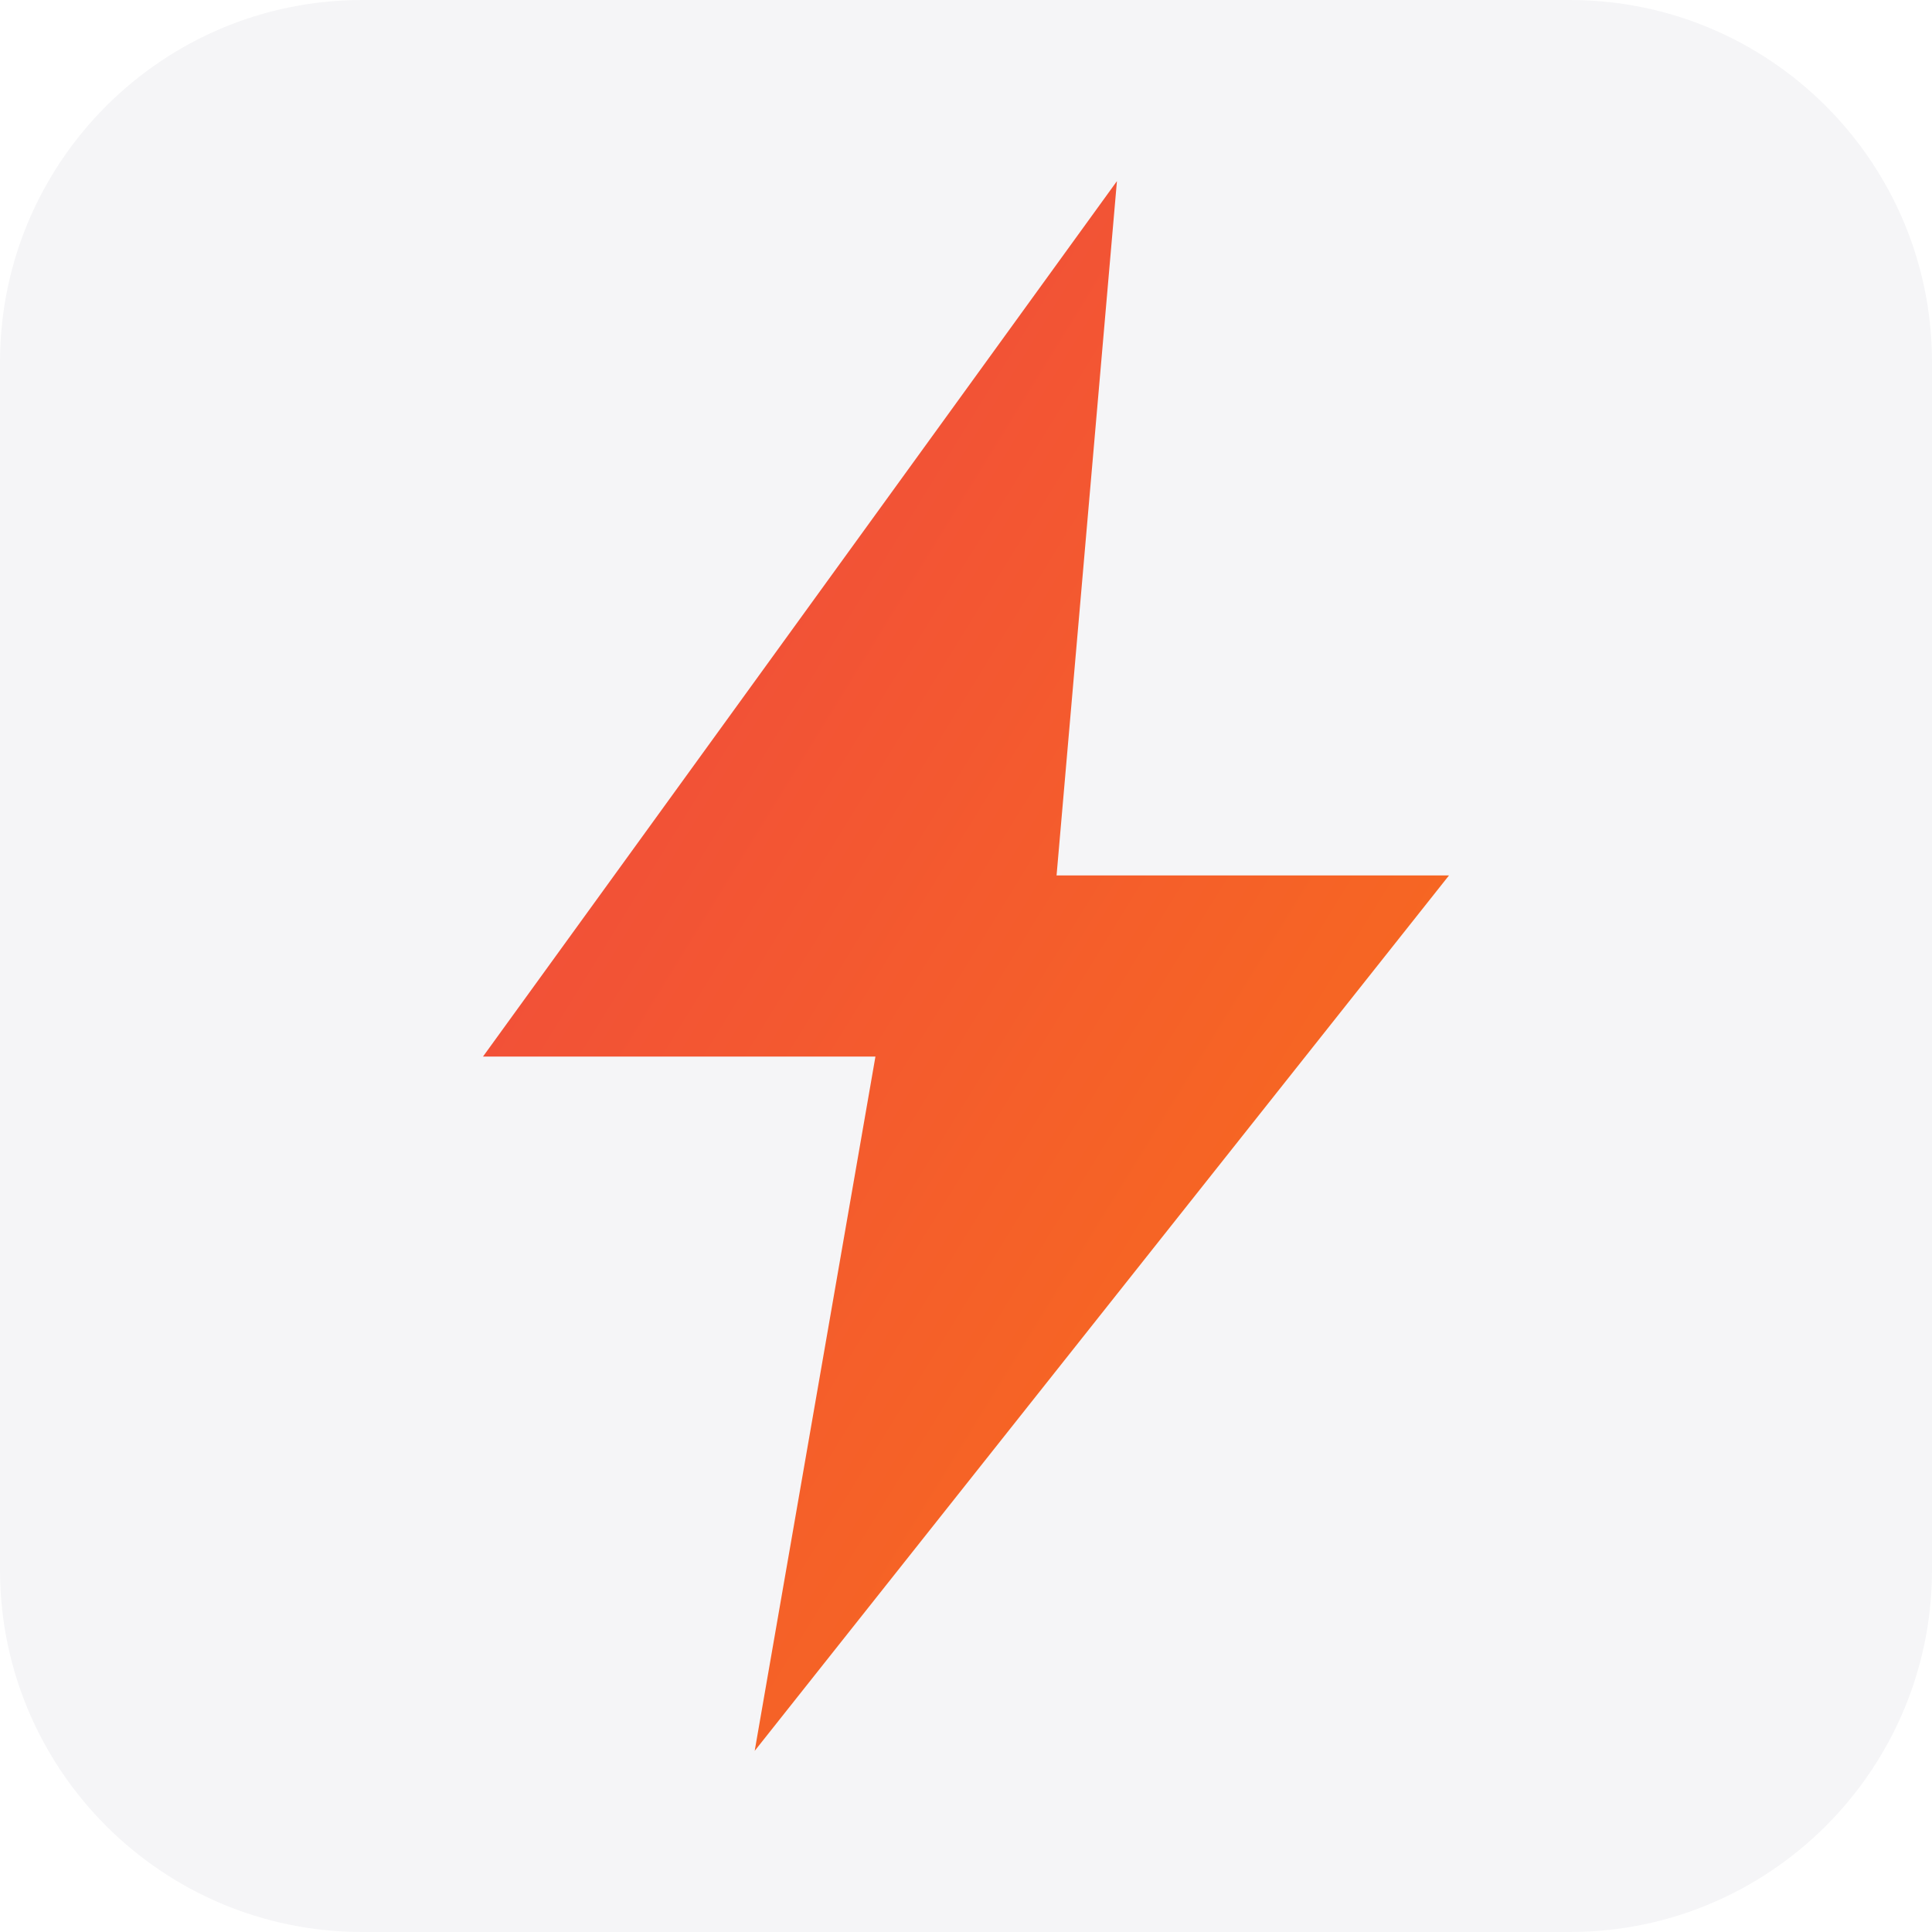
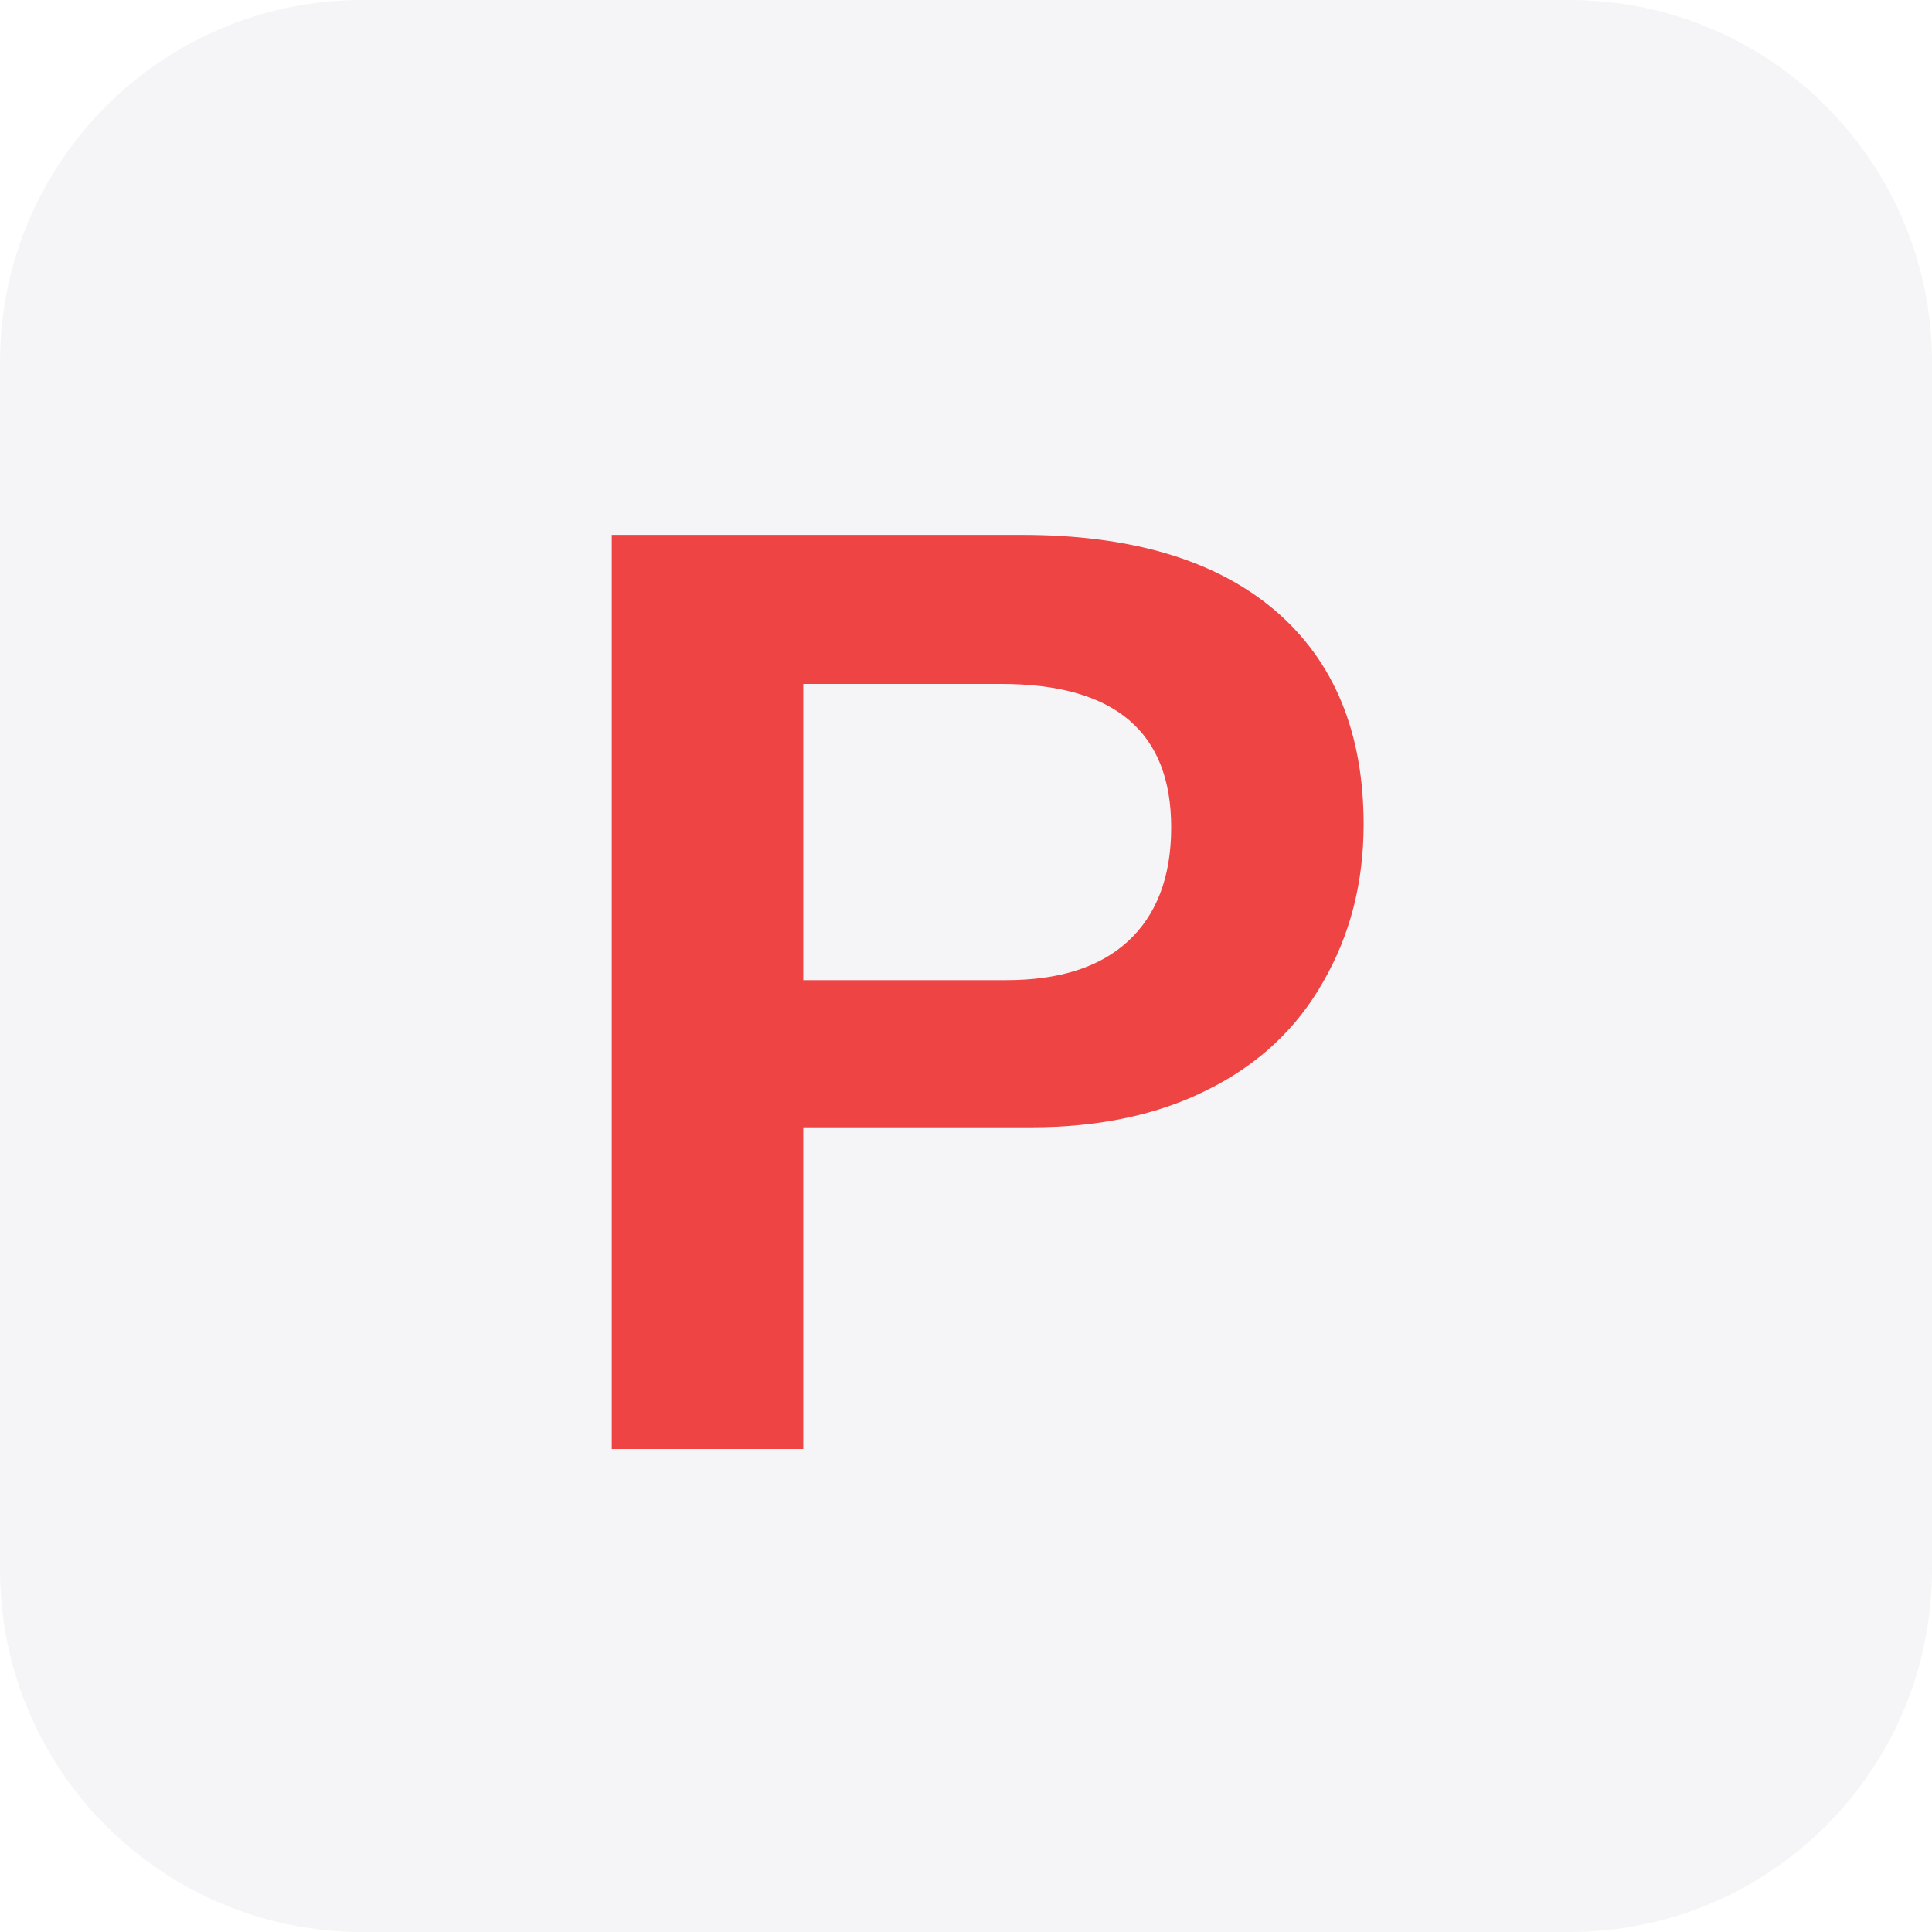
<svg xmlns="http://www.w3.org/2000/svg" viewBox="0 0 32 32" fill="none">
-   <defs>
-     <linearGradient id="fav-grad" x1="0%" y1="0%" x2="100%" y2="100%">
-       <stop offset="0%" style="stop-color:#ef4444" />
-       <stop offset="100%" style="stop-color:#f97316" />
-     </linearGradient>
-   </defs>
  <rect width="32" height="32" rx="6" fill="#f5f5f7" />
-   <path d="M18.5 3L8 17.5h6.5L12.5 29 24 14.5h-6.5L18.5 3z" fill="url(#fav-grad)" />
+   <text x="16" y="24" text-anchor="middle" font-family="Arial,Helvetica,sans-serif" font-weight="800" font-size="22" fill="#ef4444">P</text>
</svg>
